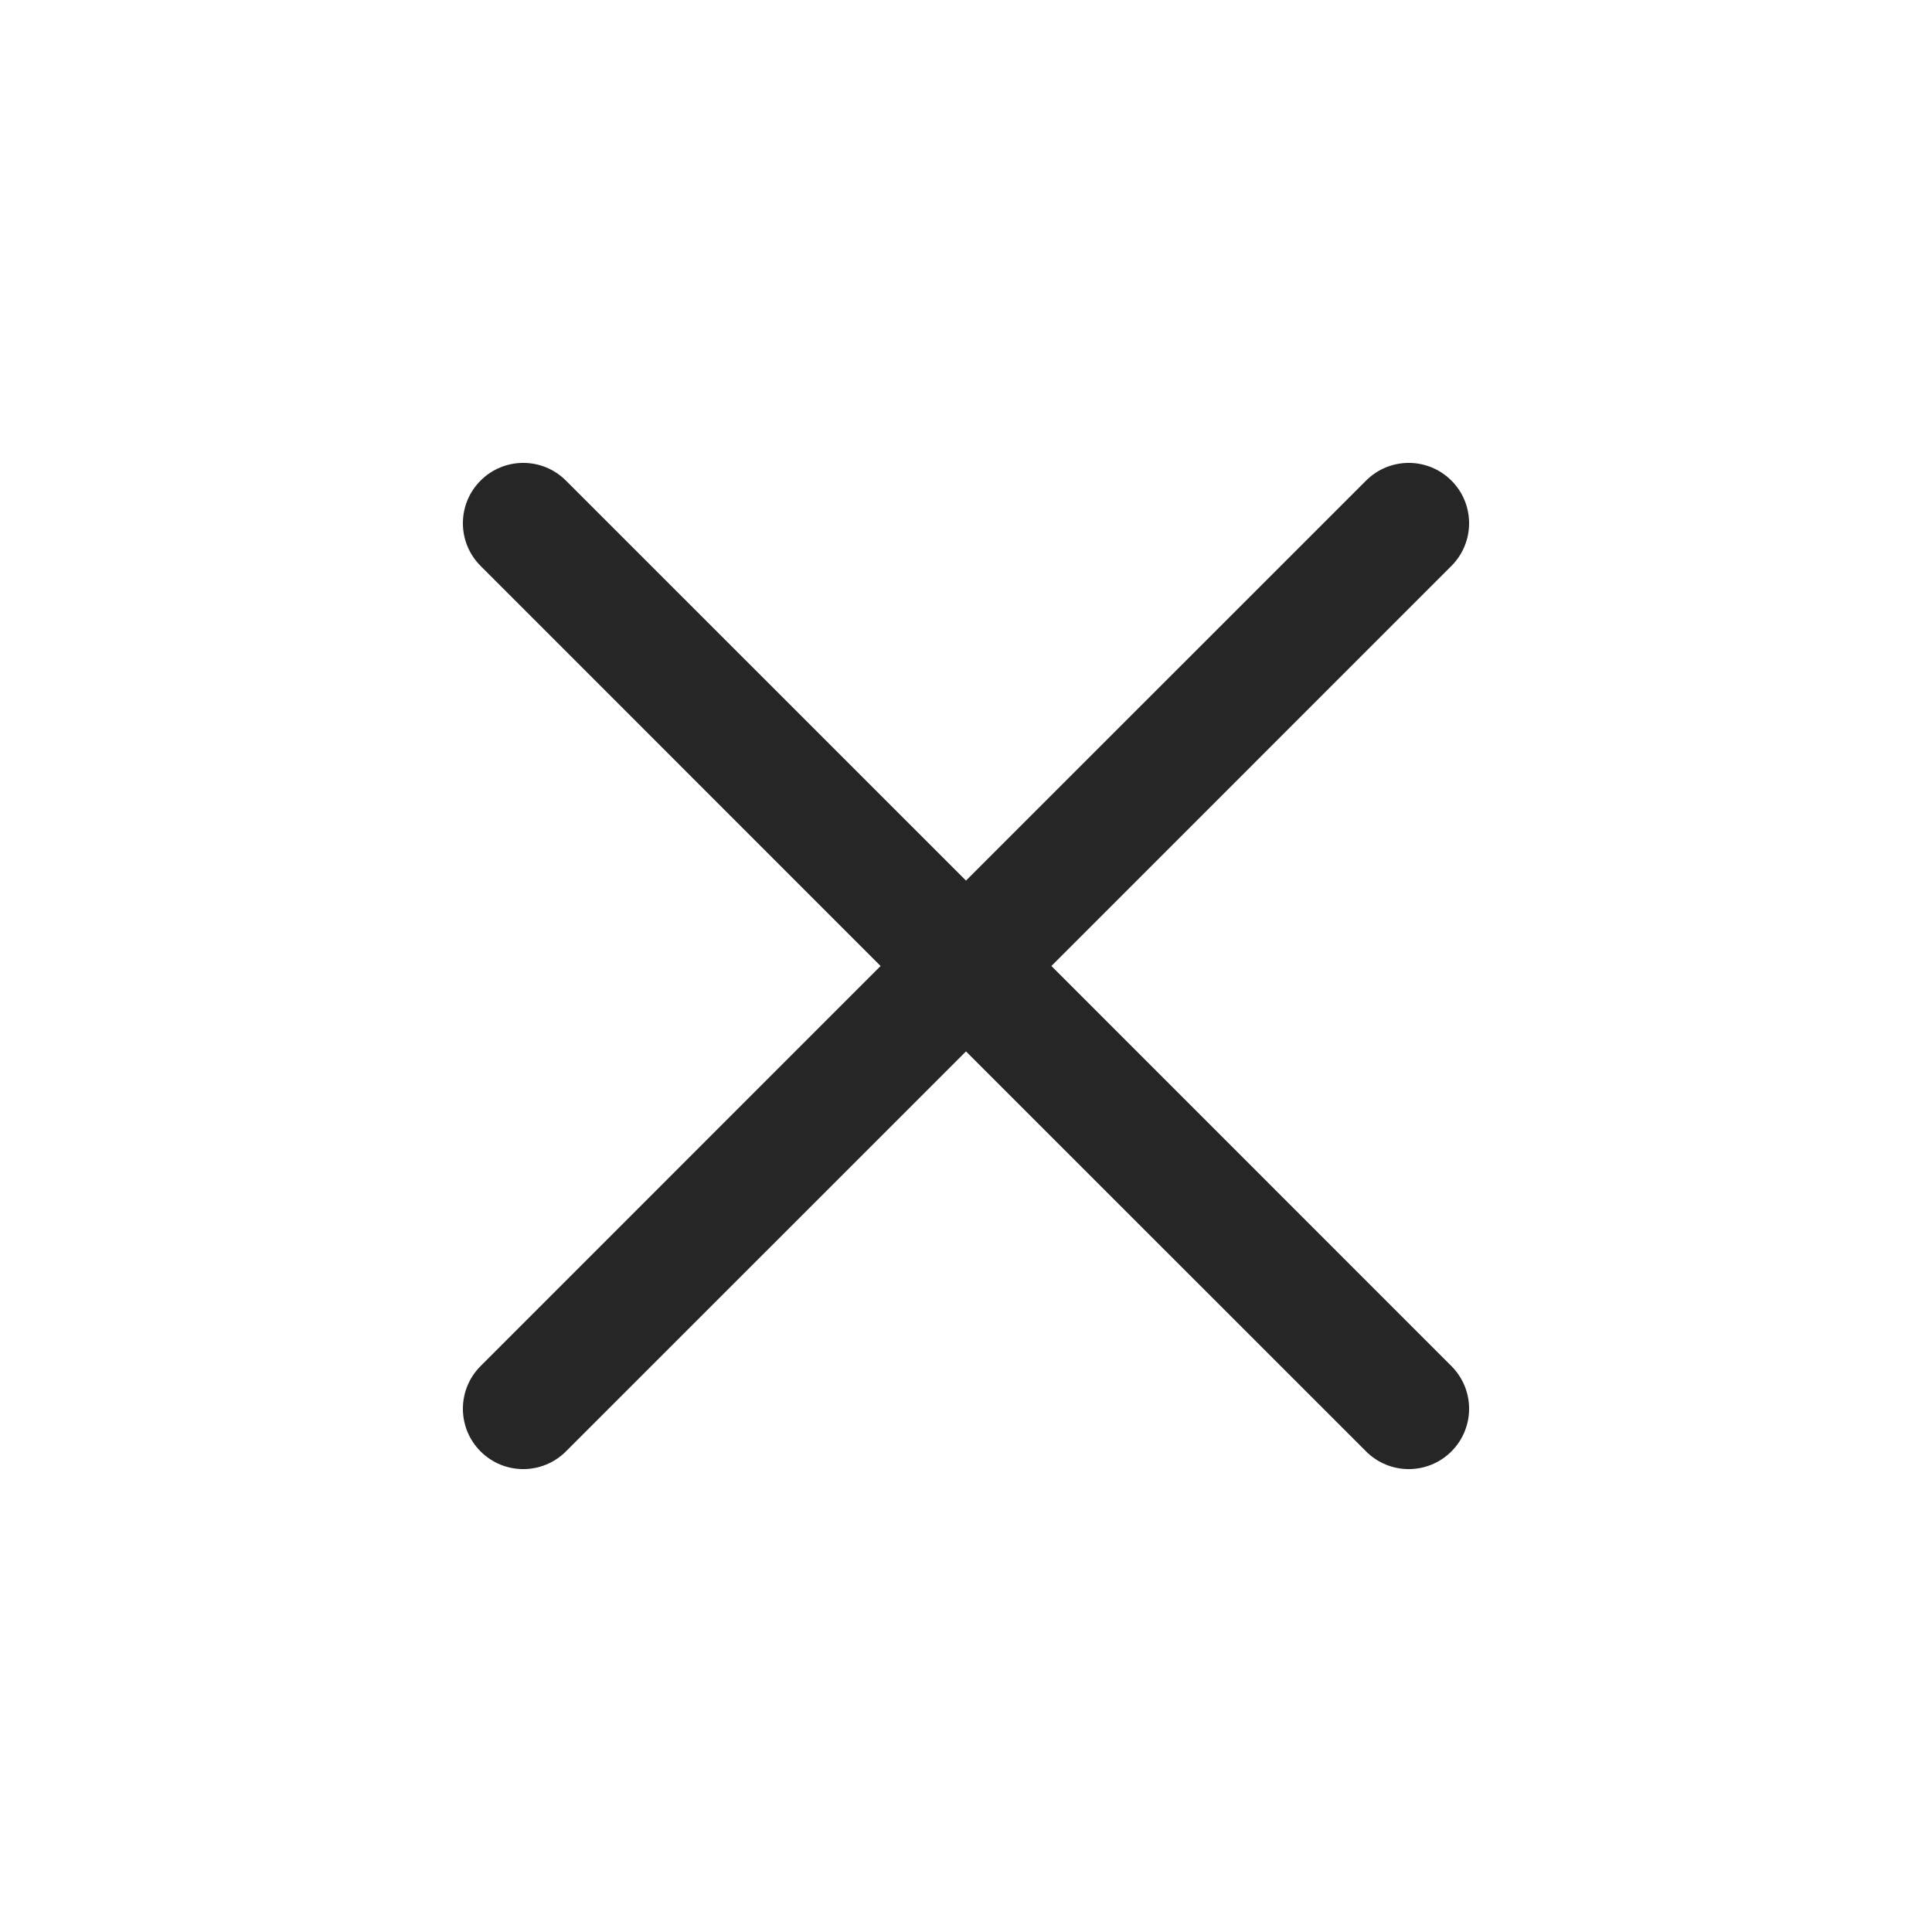
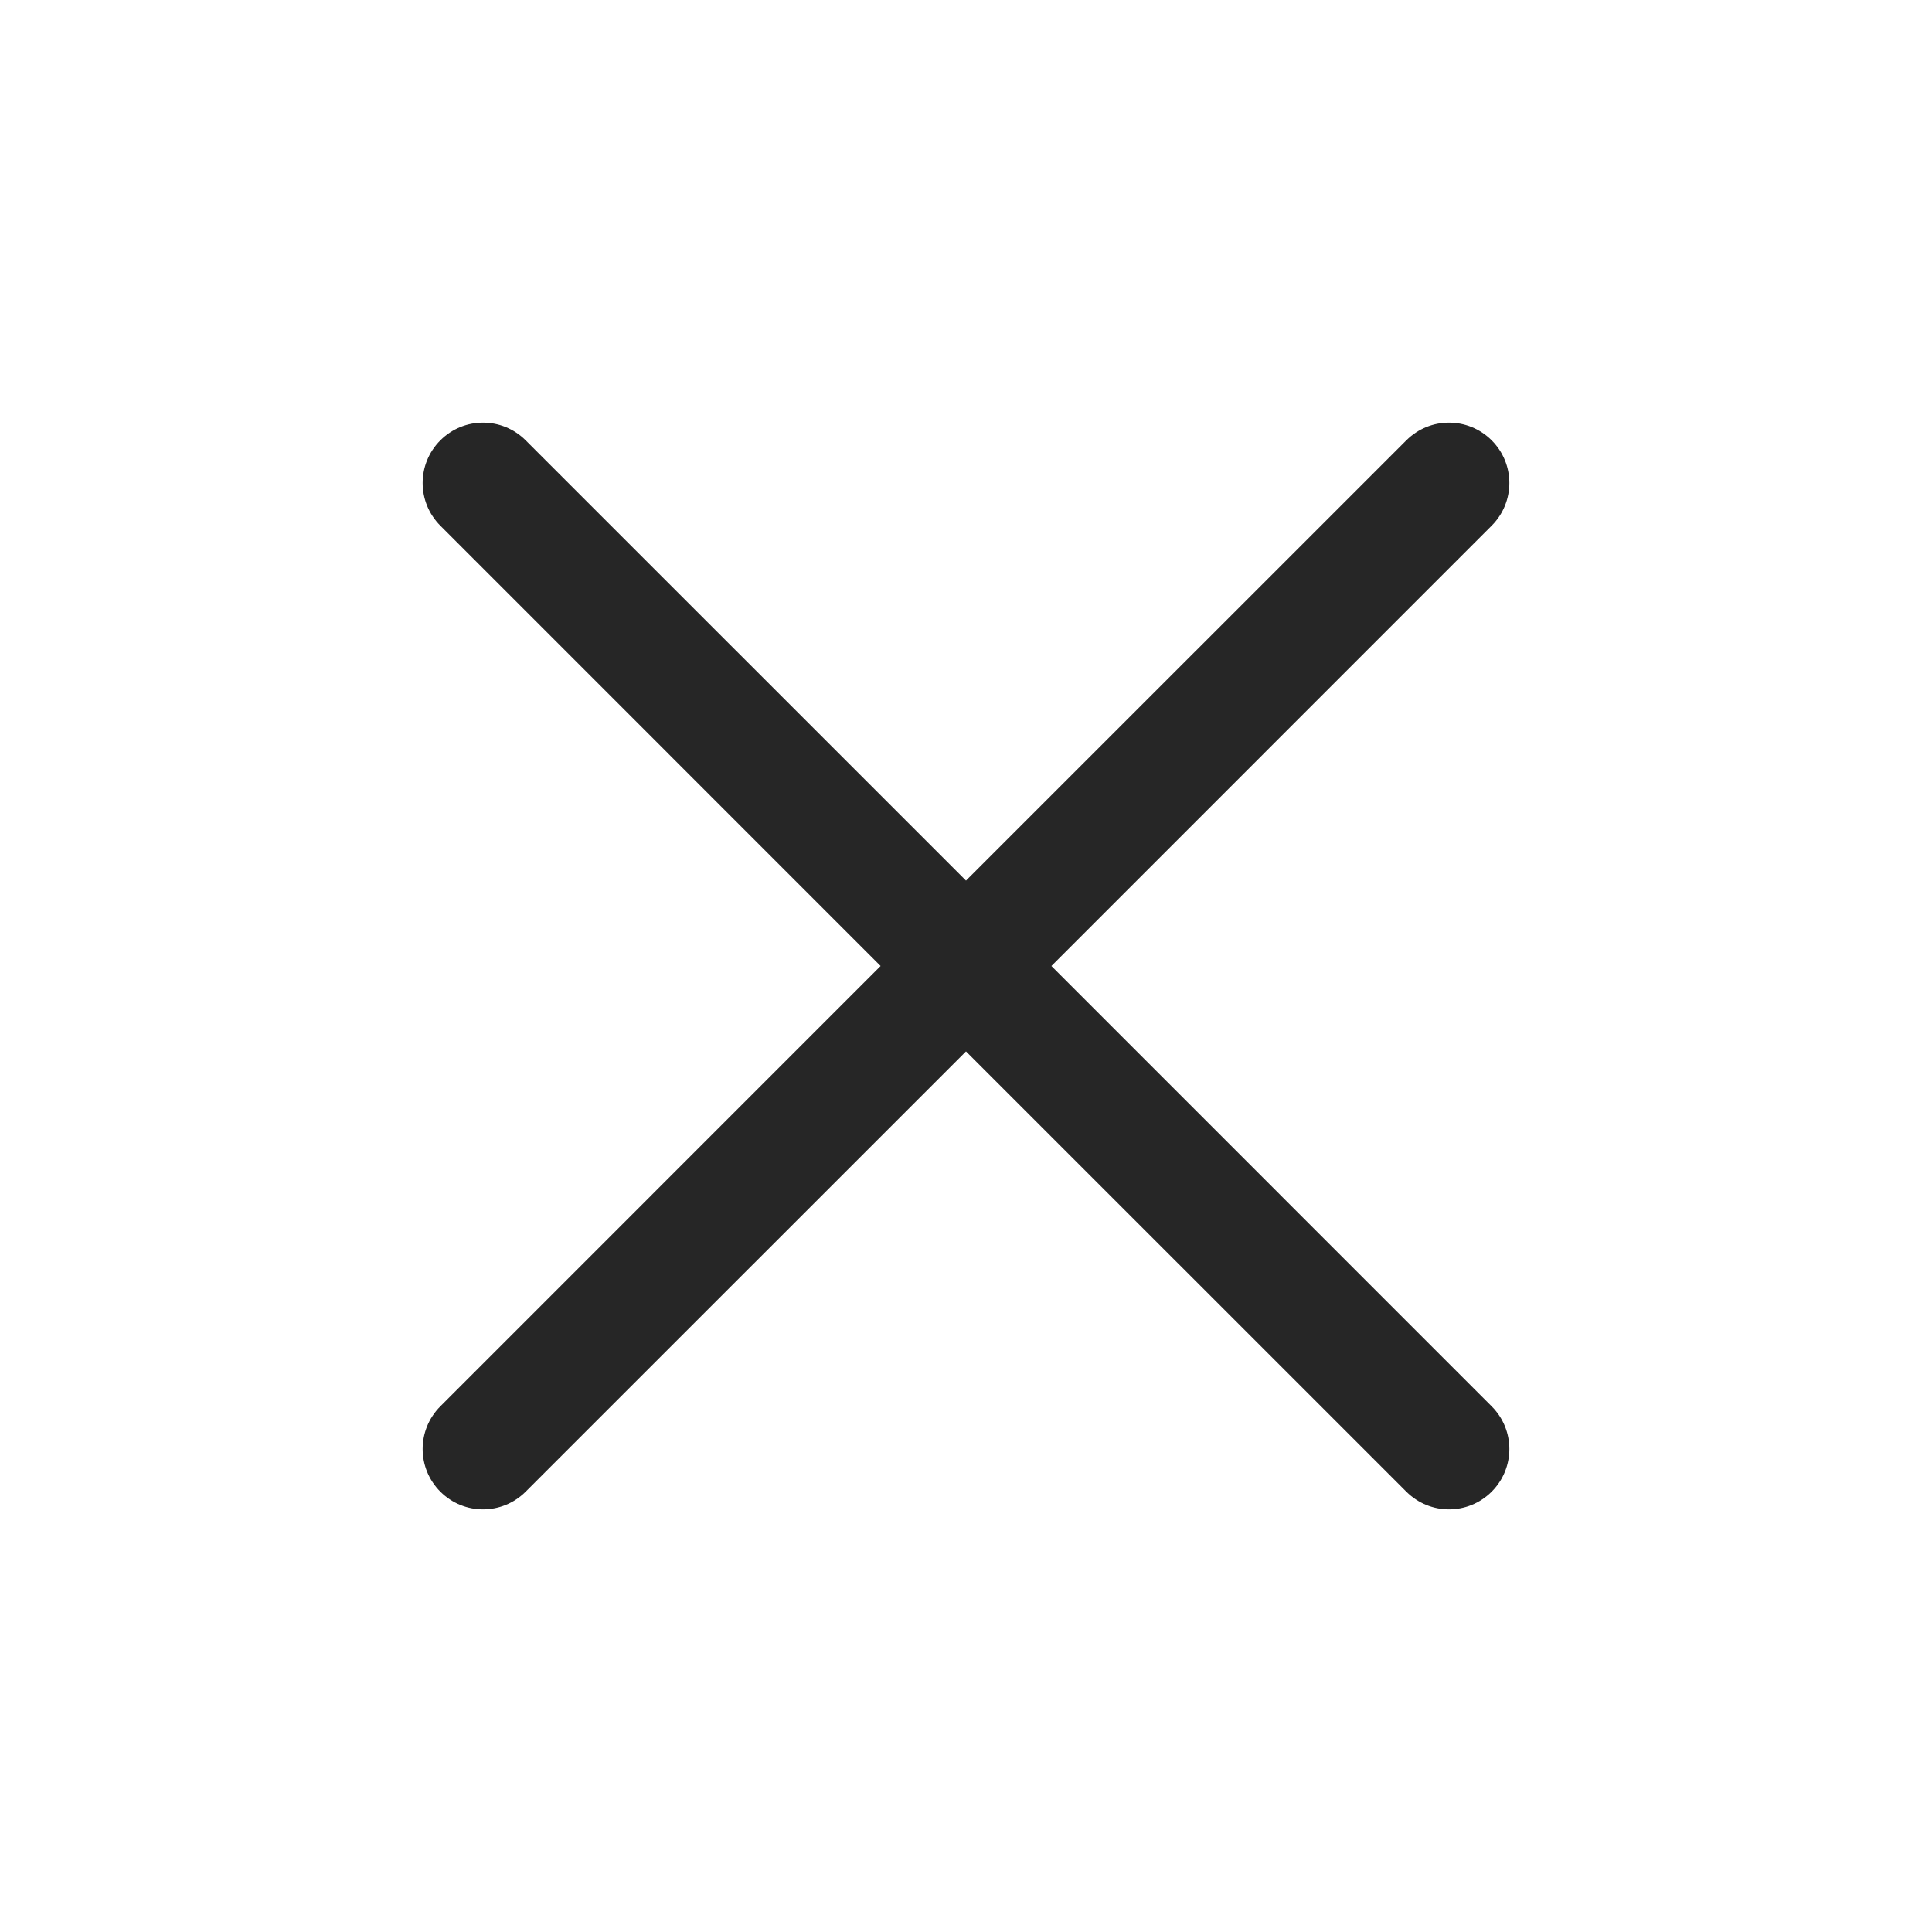
<svg xmlns="http://www.w3.org/2000/svg" width="24" height="24" viewBox="0 0 24 24" fill="none">
-   <path fill-rule="evenodd" clip-rule="evenodd" d="M7.03 5.97C6.737 5.677 6.263 5.677 5.97 5.97C5.677 6.263 5.677 6.737 5.97 7.03L10.939 12L5.97 16.97C5.677 17.263 5.677 17.737 5.97 18.03C6.263 18.323 6.737 18.323 7.03 18.03L12 13.061L16.97 18.03C17.263 18.323 17.737 18.323 18.03 18.03C18.323 17.737 18.323 17.263 18.03 16.97L13.061 12L18.03 7.03C18.323 6.737 18.323 6.263 18.03 5.97C17.737 5.677 17.263 5.677 16.97 5.97L12 10.939L7.03 5.97Z" fill="#262626" />
+   <path fill-rule="evenodd" clip-rule="evenodd" d="M6.53 5.47C6.237 5.177 5.763 5.177 5.47 5.47C5.177 5.763 5.177 6.237 5.47 6.53L10.939 12L5.47 17.47C5.177 17.763 5.177 18.237 5.47 18.53C5.763 18.823 6.237 18.823 6.53 18.53L12 13.061L17.47 18.53C17.763 18.823 18.237 18.823 18.53 18.53C18.823 18.237 18.823 17.763 18.53 17.47L13.061 12L18.53 6.53C18.823 6.237 18.823 5.763 18.53 5.47C18.237 5.177 17.763 5.177 17.47 5.47L12 10.939L6.53 5.47Z" fill="#262626" />
</svg>
